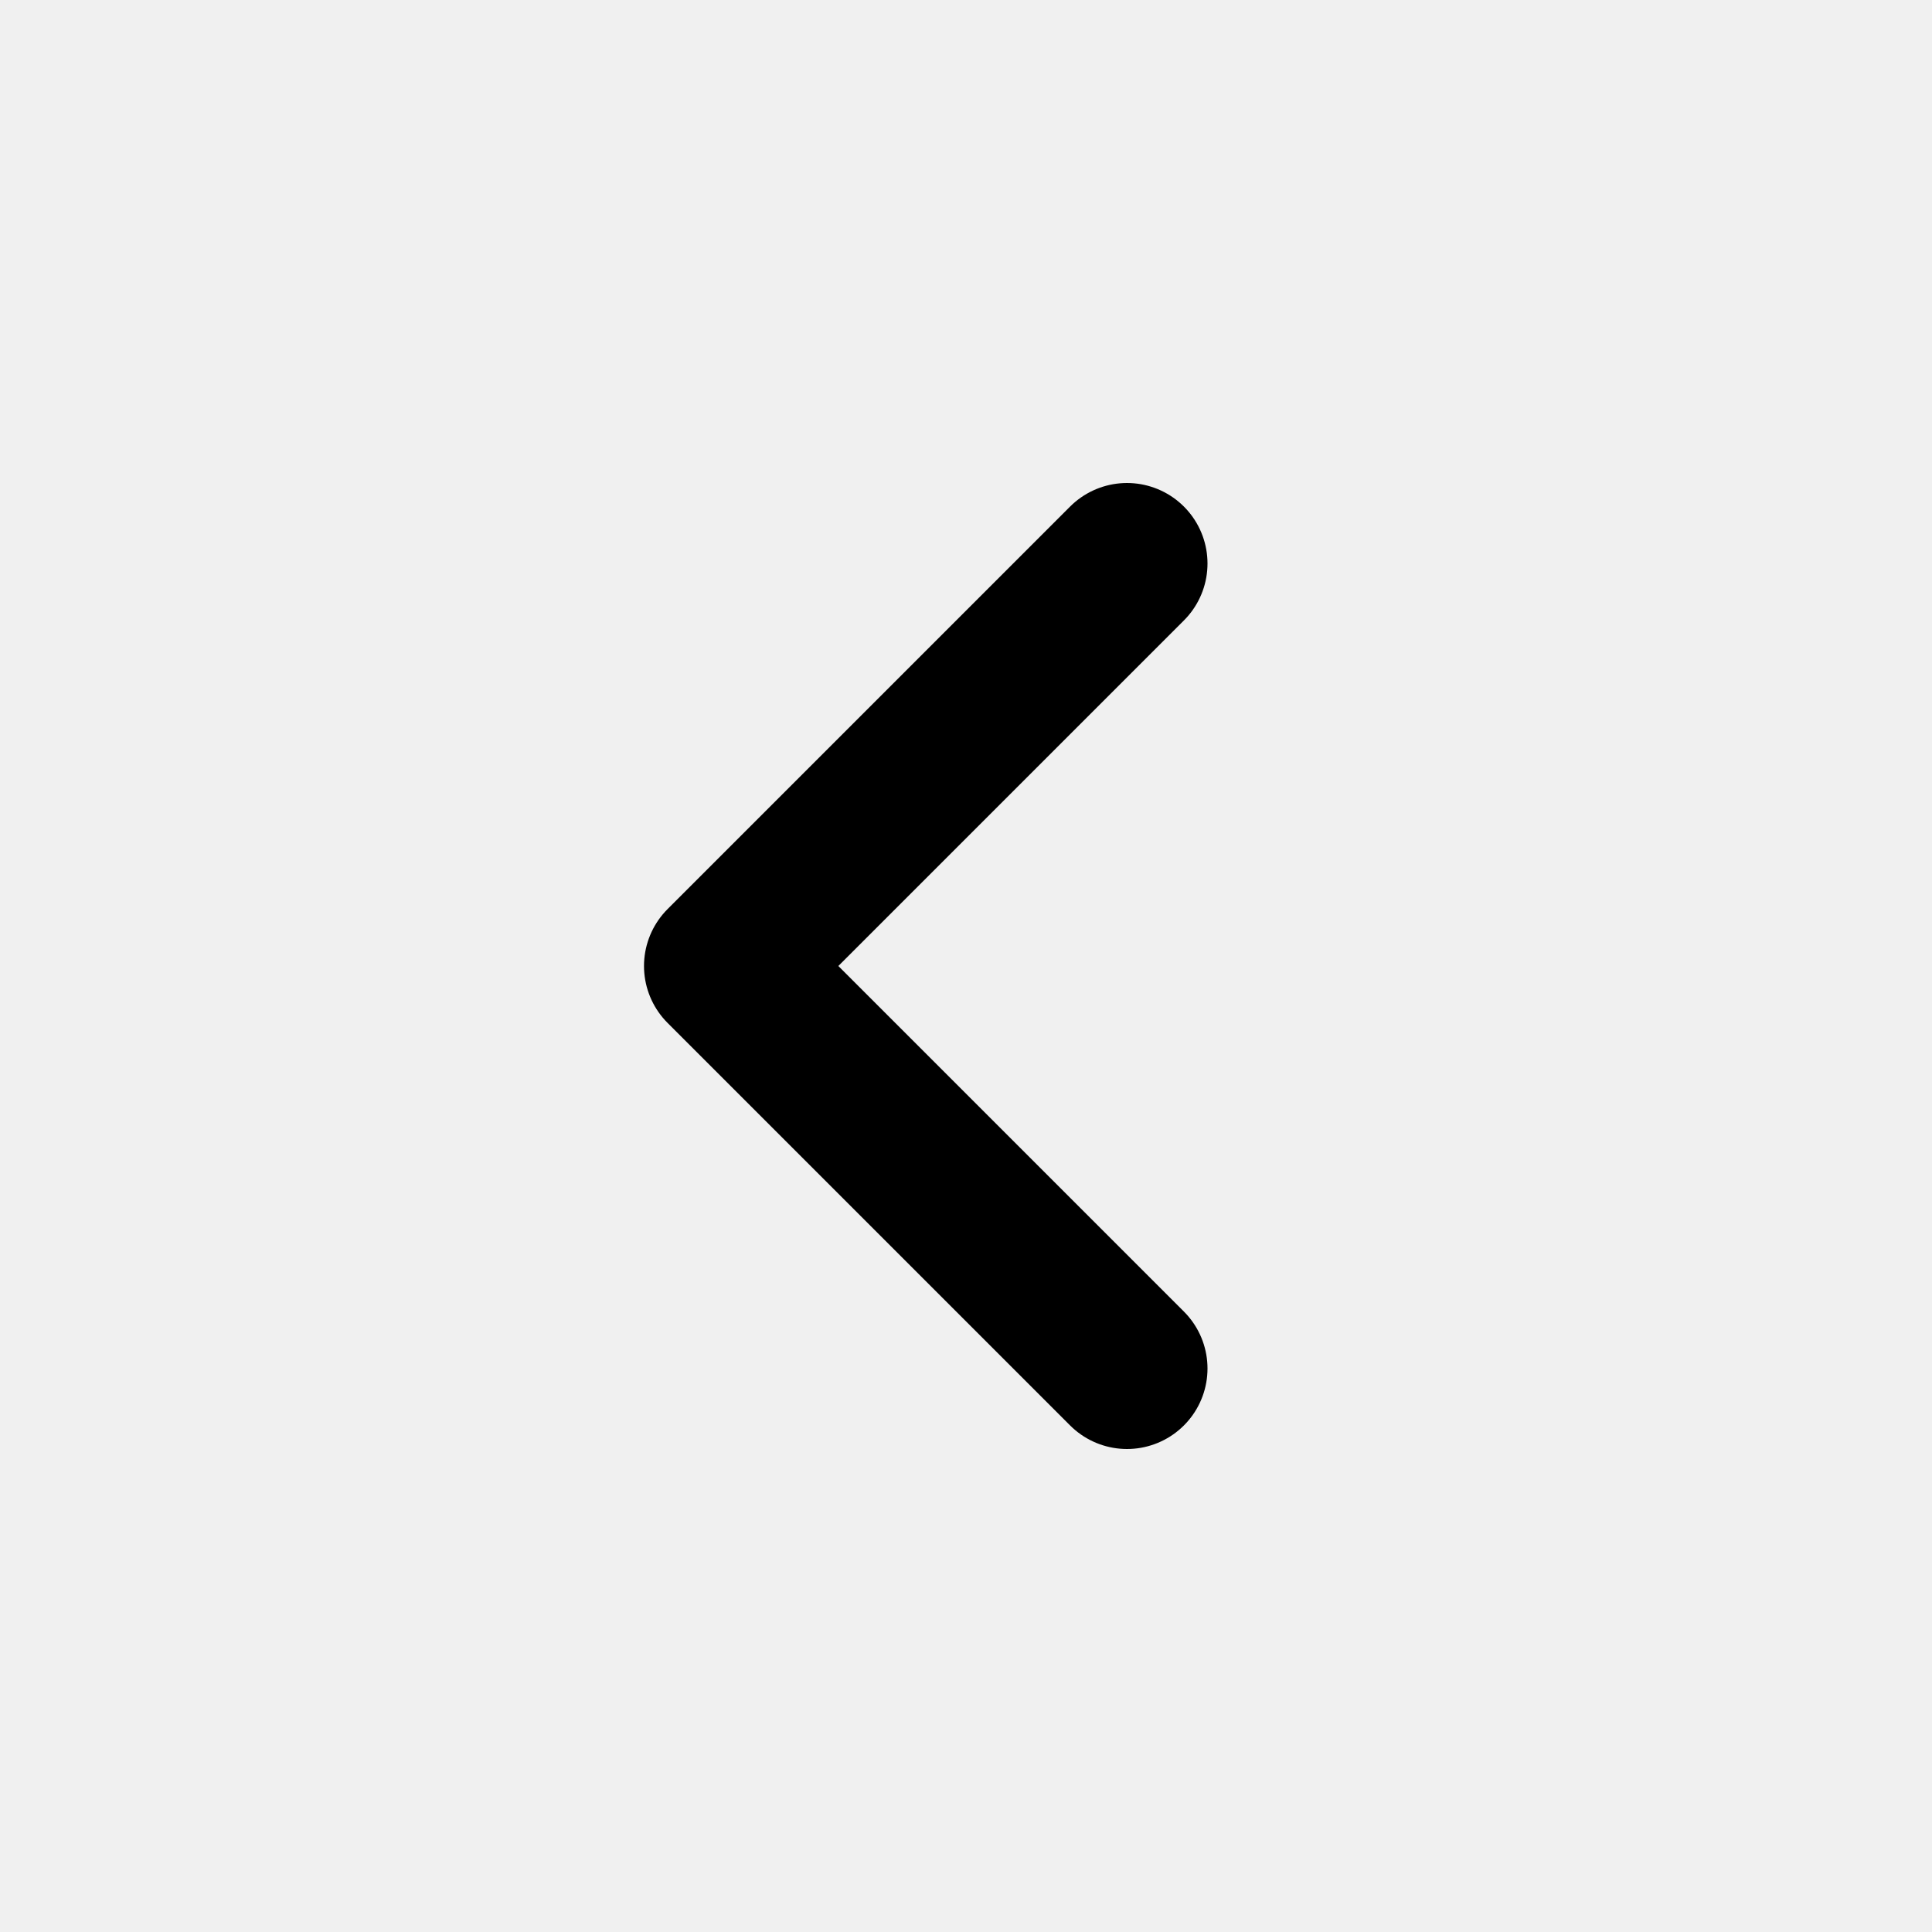
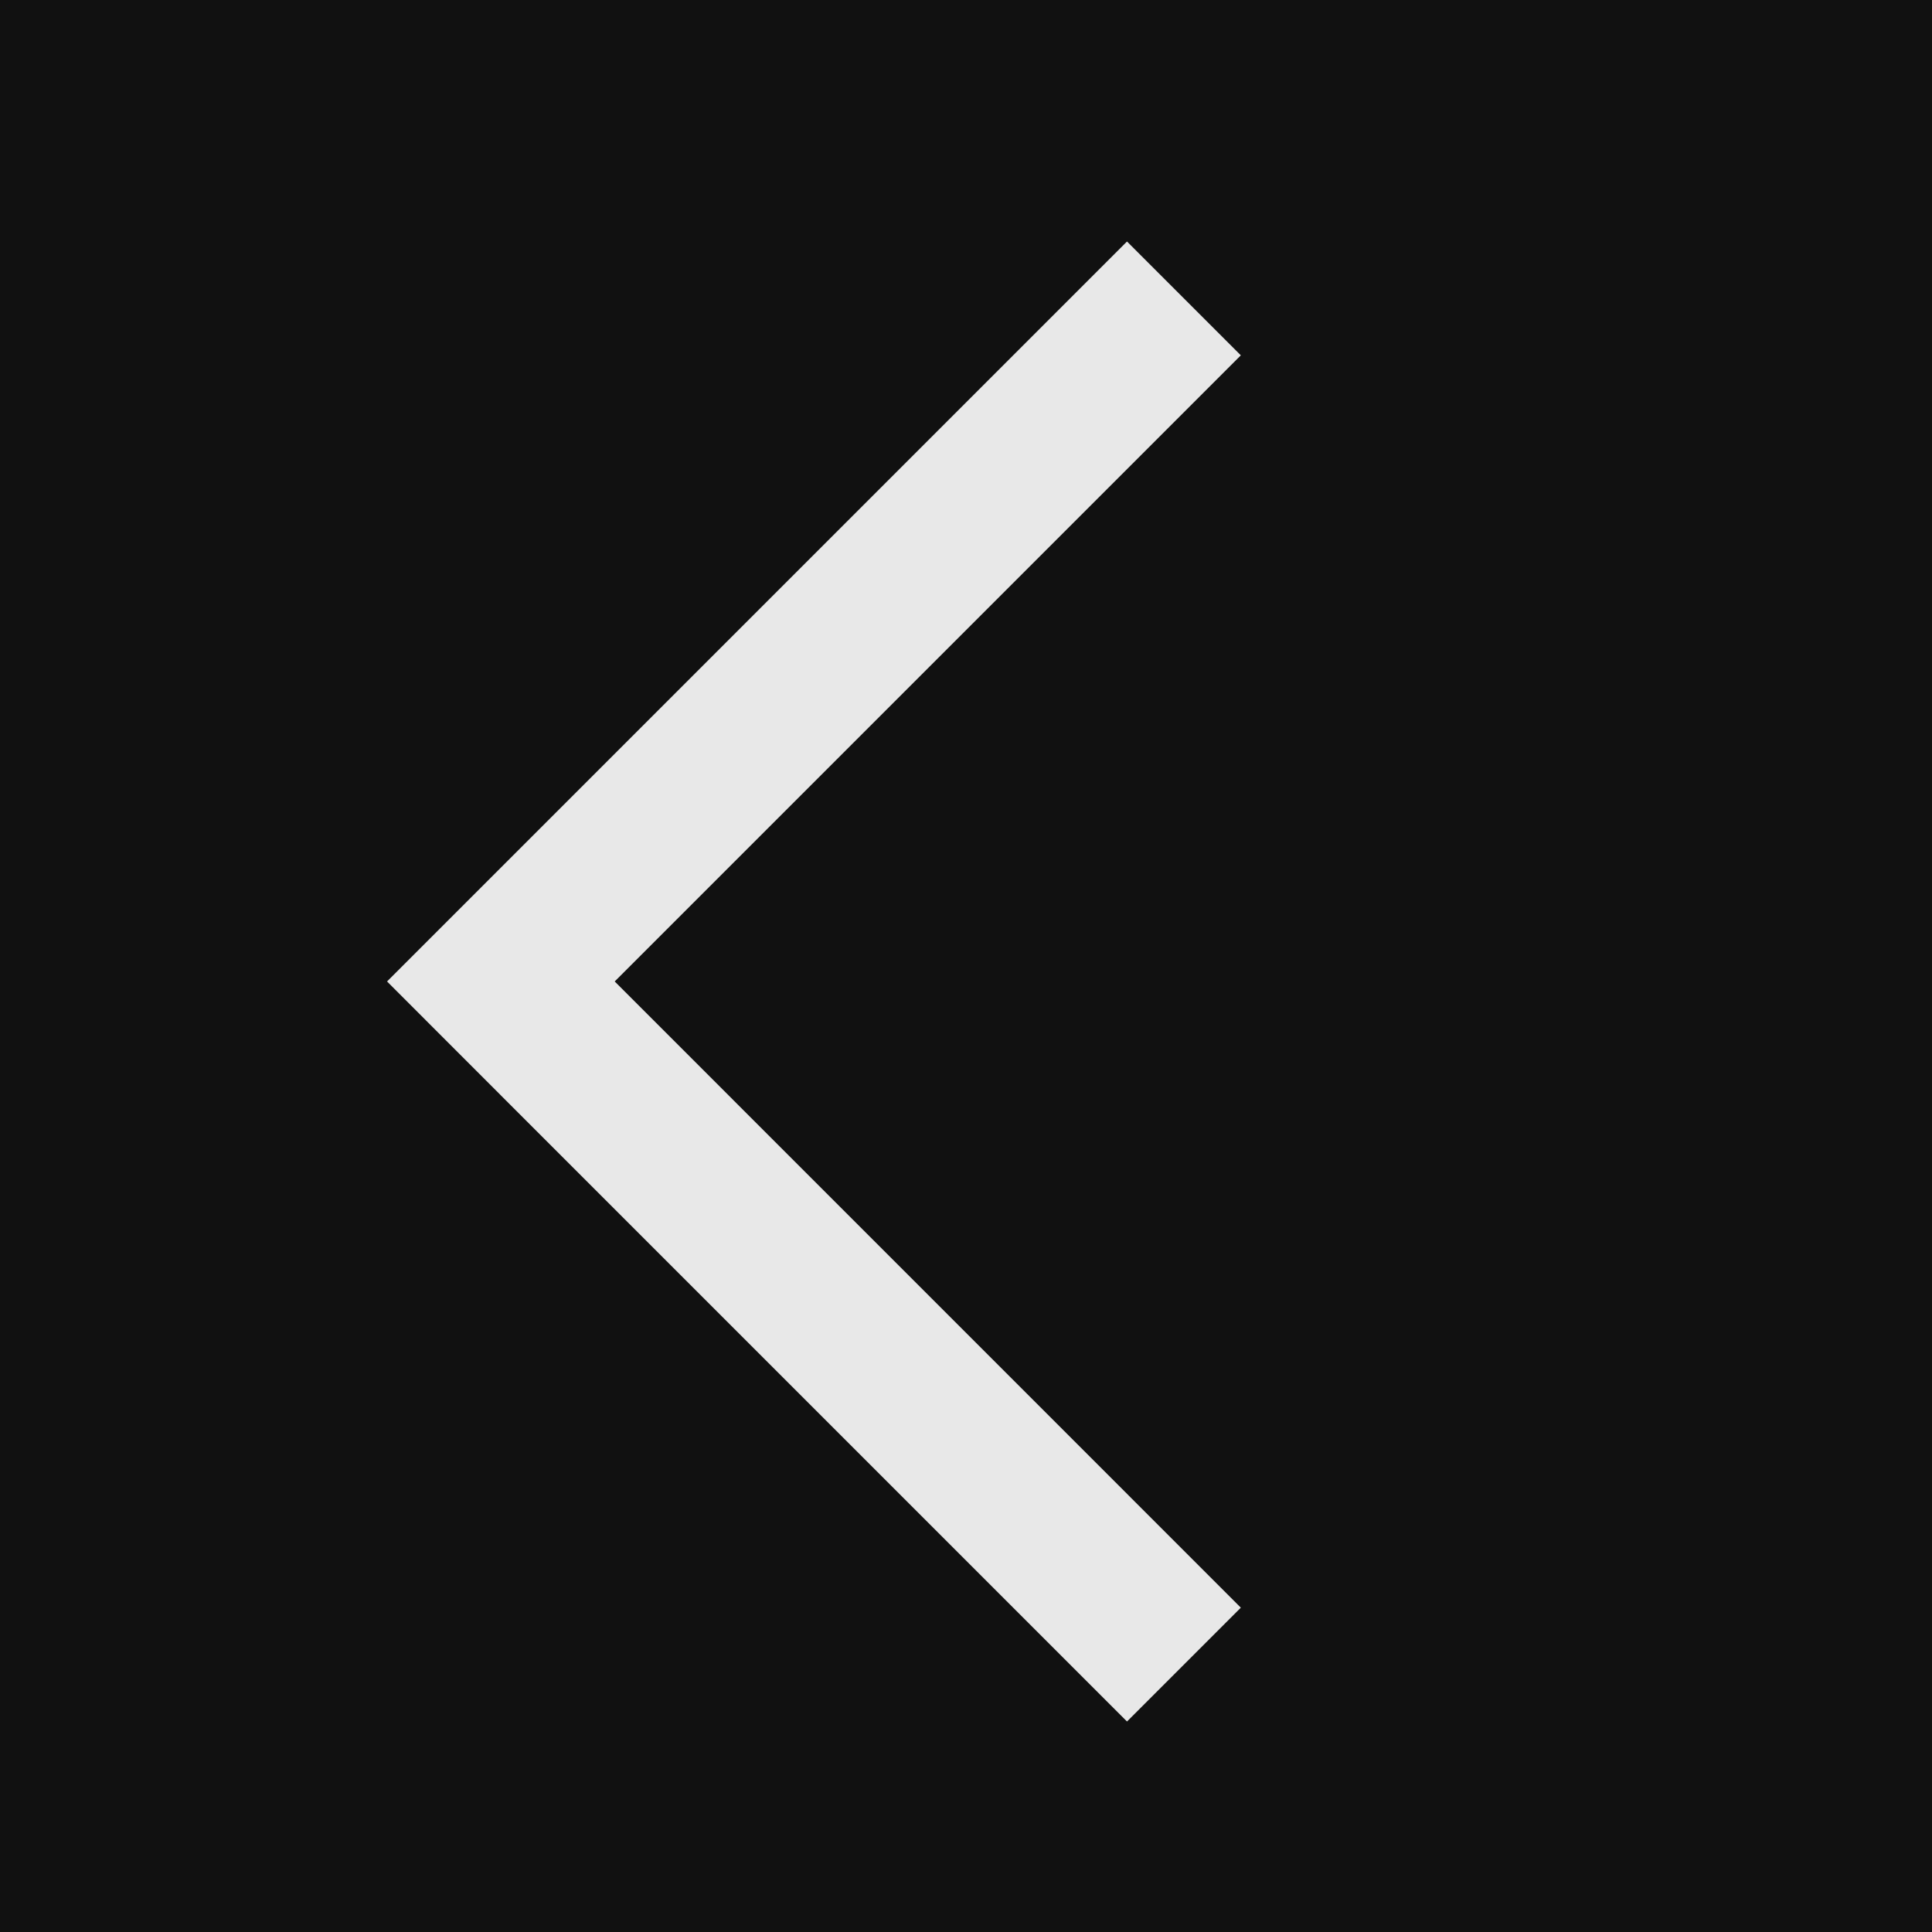
<svg xmlns="http://www.w3.org/2000/svg" width="24" height="24" viewBox="0 0 24 24" fill="none">
-   <path d="M14 7L9 12L14 17" stroke="black" stroke-width="2" stroke-linecap="round" stroke-linejoin="round" />
+   <rect width="24" height="24" fill="black" />
+   <path d="M-196 -648C-196 -649.104 -195.105 -650 -194 -650H9660C9661.1 -650 9662 -649.105 9662 -648V5604C9662 5605.1 9661.1 5606 9660 5606H-194C-195.104 5606 -196 5605.1 -196 5604V-648Z" fill="#FFC4C4" />
+   <path d="M-194 -649H9660V-651H-194V-649ZM9661 -648V5604H9663V-648H9661ZM9660 5605H-194V5607H9660V5605ZM-195 5604V-648H-197V5604H-195ZM-194 5605C-194.552 5605 -195 5604.55 -195 5604H-197C-197 5605.66 -195.657 5607 -194 5607V5605ZM9661 5604C9661 5604.55 9660.55 5605 9660 5605V5607C9661.66 5607 9663 5605.66 9663 5604H9661ZM9660 -649C9660.55 -649 9661 -648.552 9661 -648H9663C9663 -649.657 9661.66 -651 9660 -651V-649ZM-194 -651C-195.657 -651 -197 -649.657 -197 -648H-195C-195 -648.552 -194.552 -649 -194 -649V-651Z" fill="white" fill-opacity="0.1" />
+   <rect width="375" height="1251" transform="translate(-16 -58)" fill="#111111" />
+   <g opacity="0.9">
+     <g clip-path="url(#clip0_369_8859)">
+       <path fill-rule="evenodd" clip-rule="evenodd" d="M15.414 4.414L14 3L6.222 10.778L4.808 12.192L6.222 13.607L14 21.385L15.414 19.971L7.636 12.192L15.414 4.414Z" fill="white" />
+     </g>
+   </g>
+   <defs>
+     <clipPath id="clip0_369_8859">
+       <rect width="24" height="24" fill="white" />
+     </clipPath>
+   </defs>
</svg>
